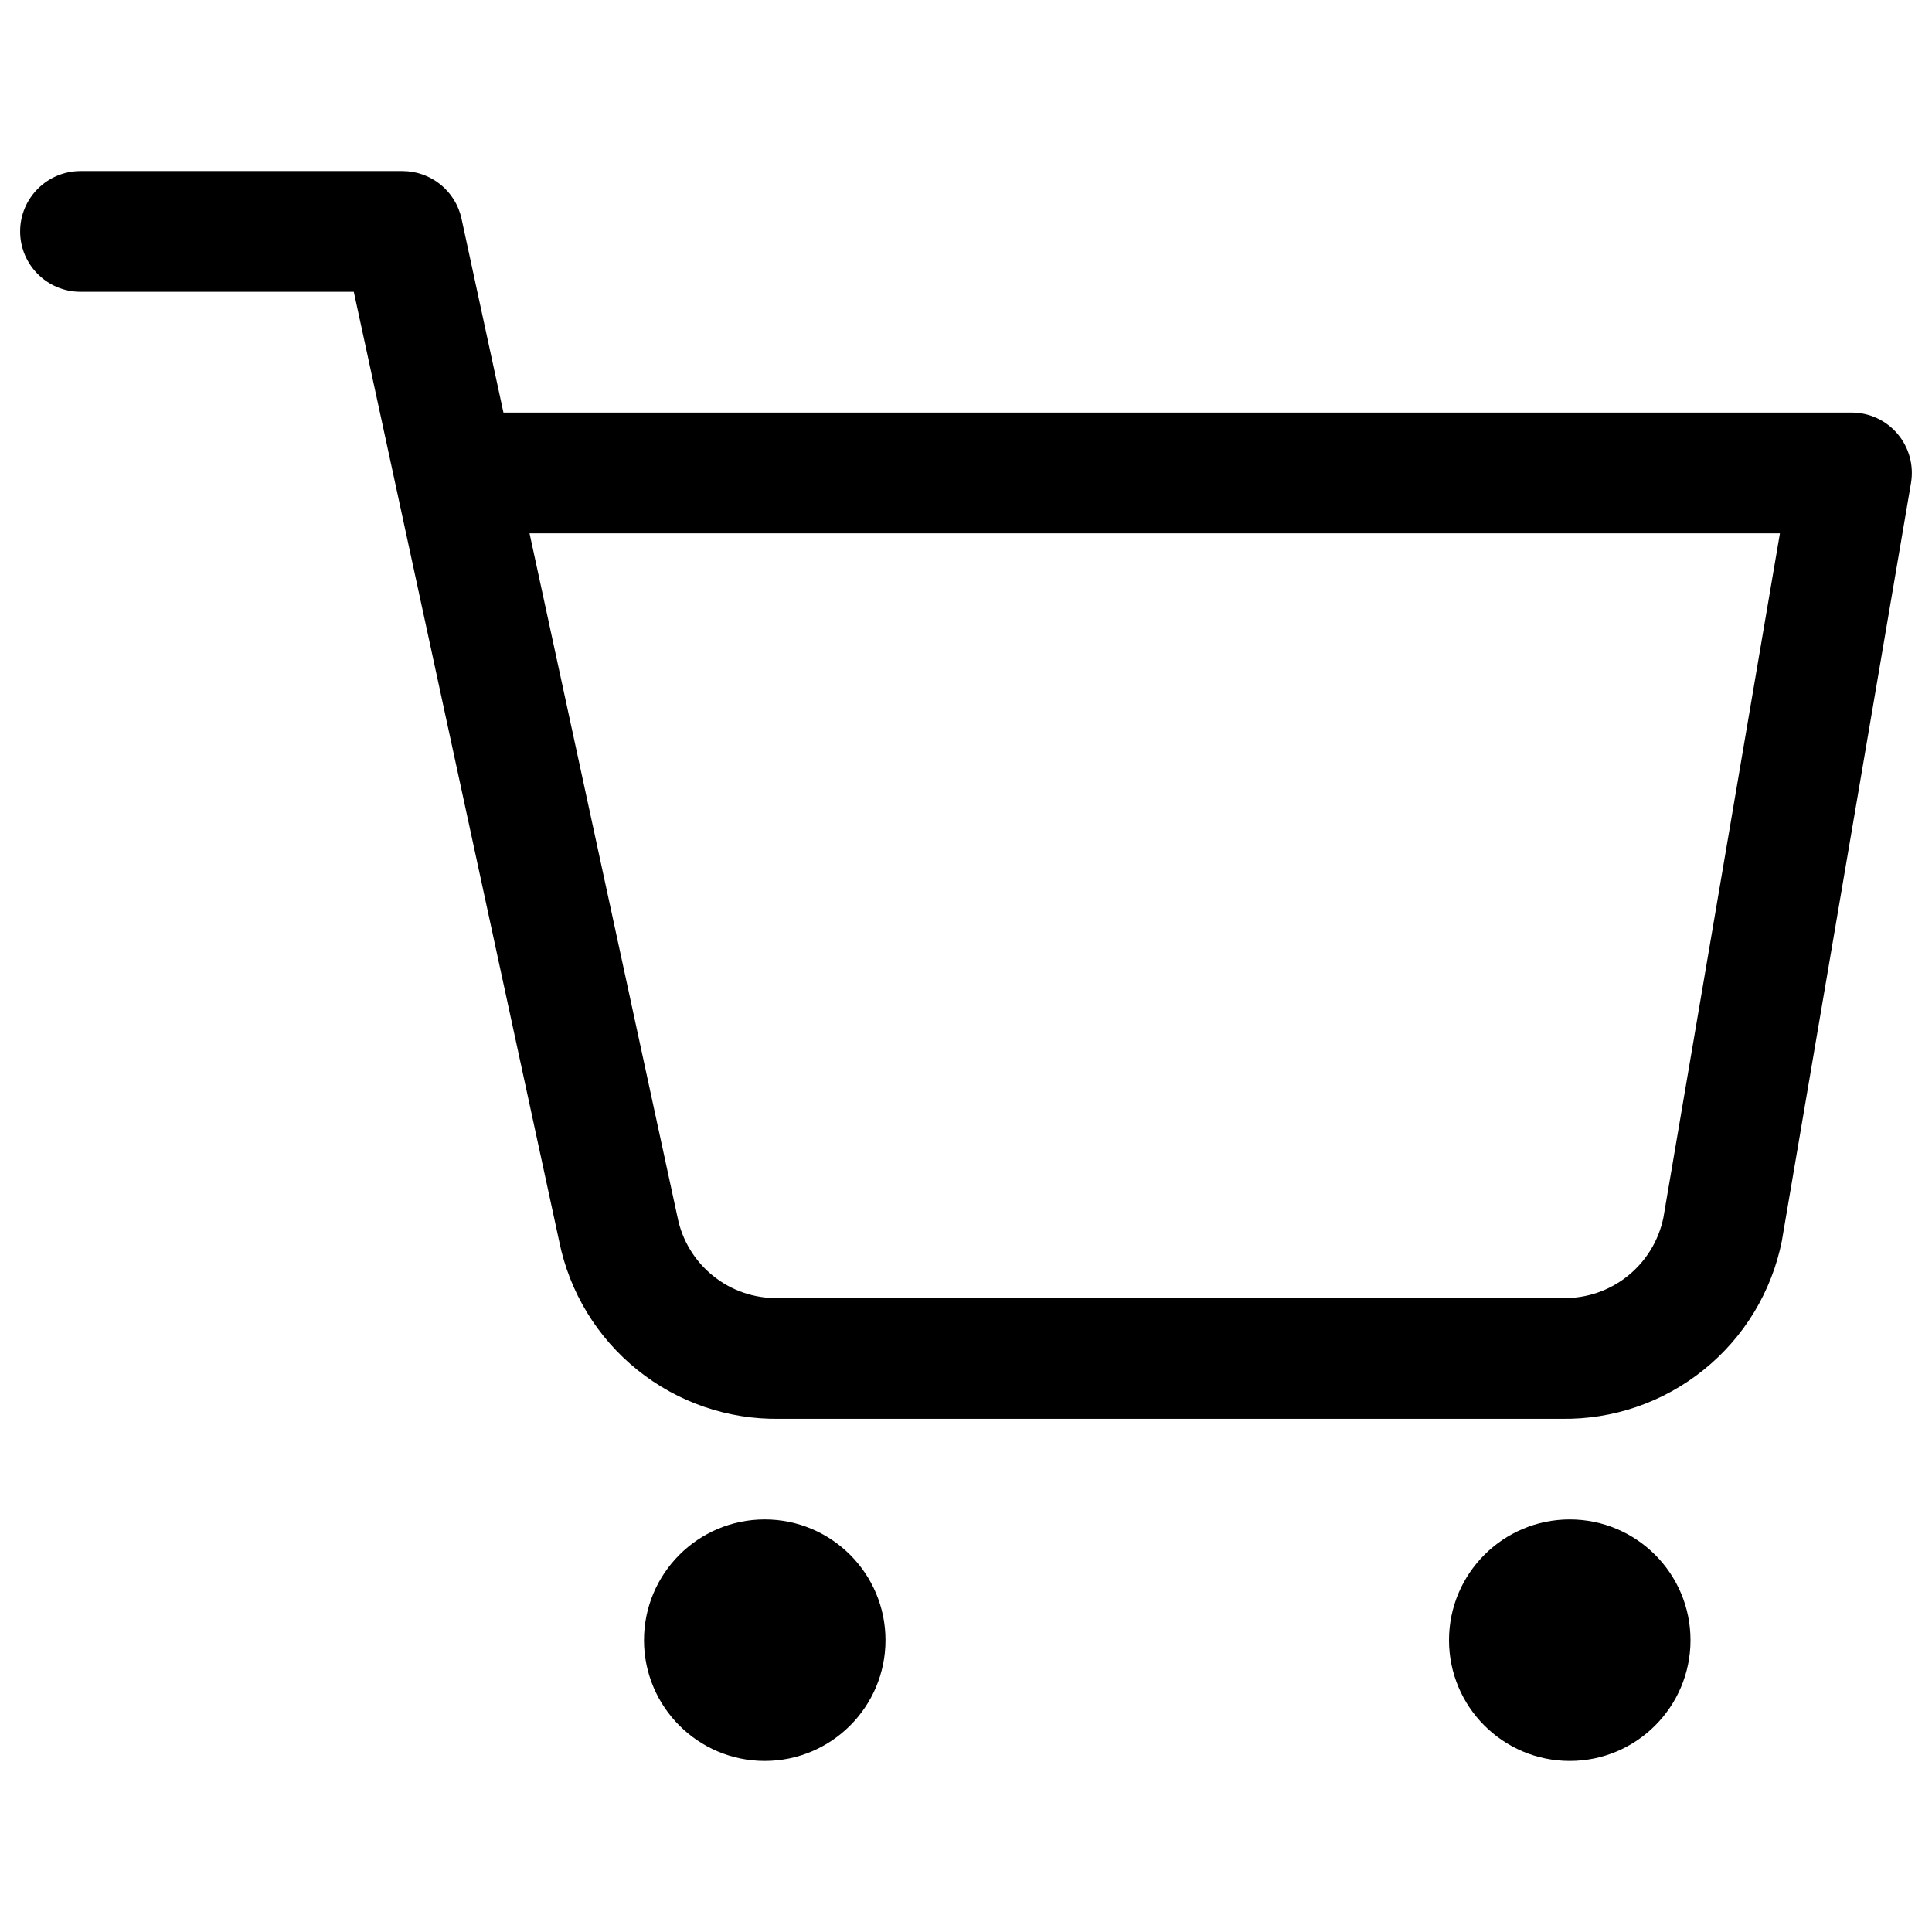
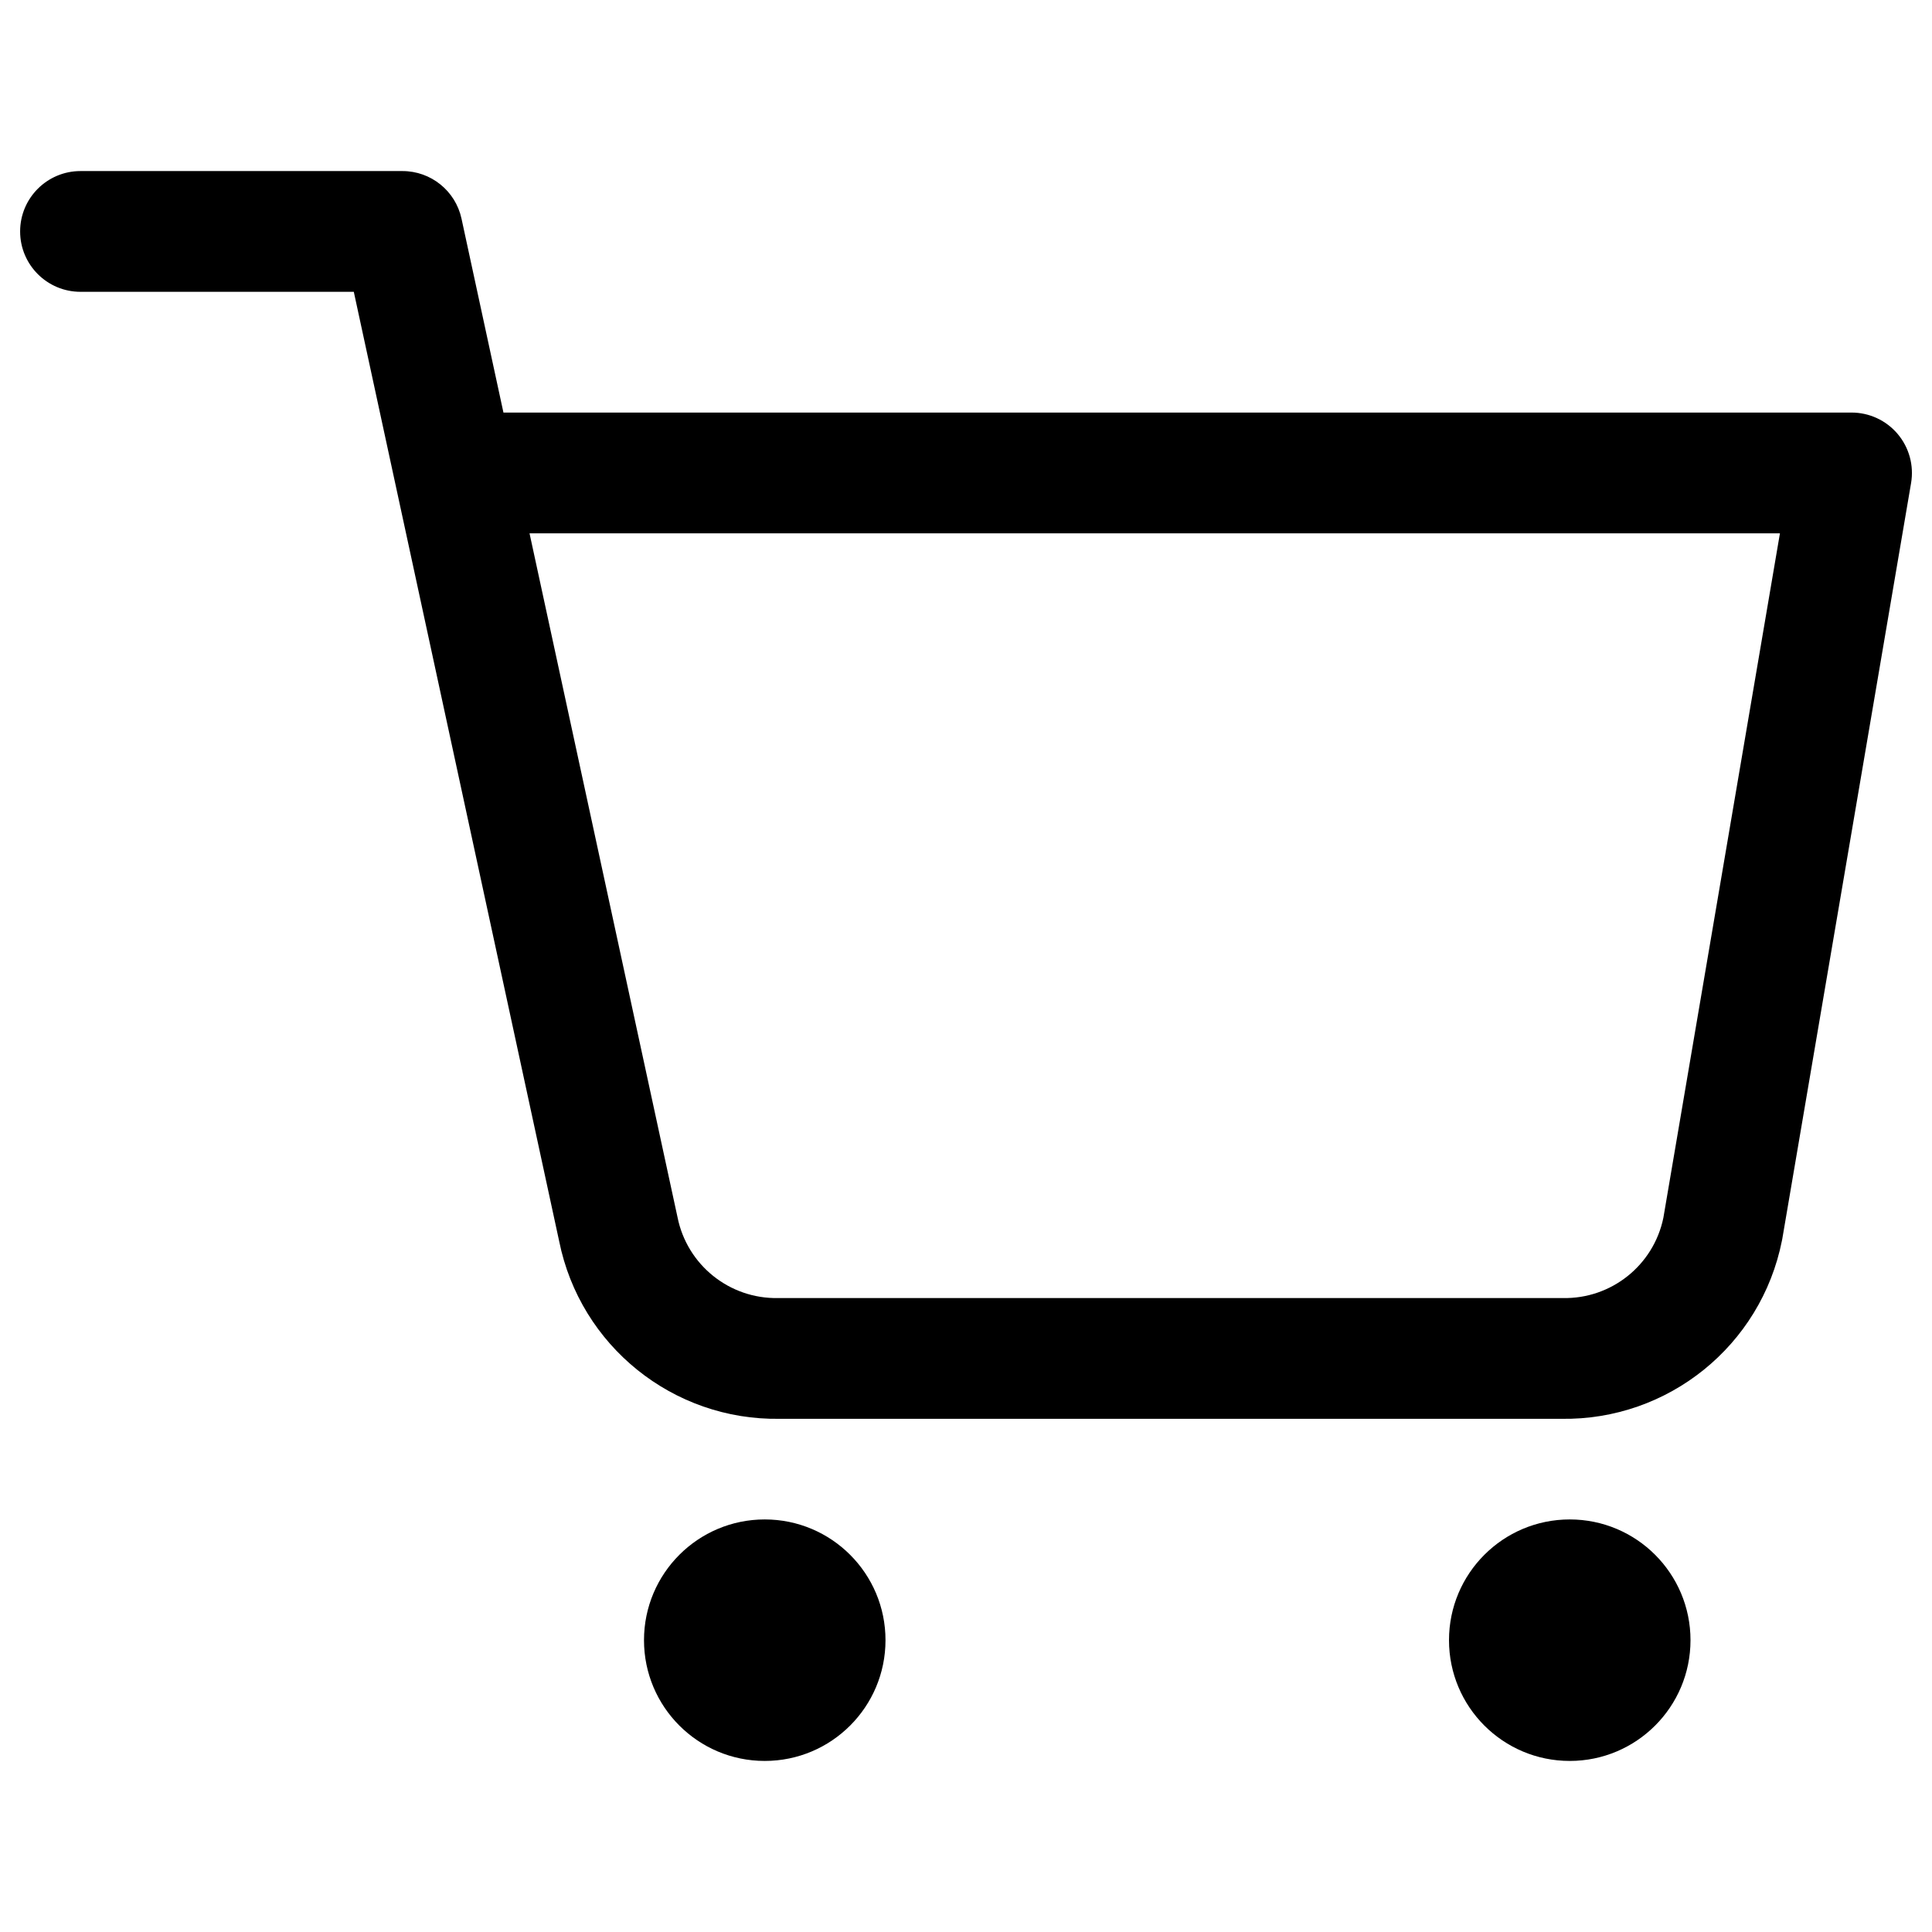
<svg xmlns="http://www.w3.org/2000/svg" viewBox="0 0 24 24" fill="currentColor" data-slot="icon">
-   <g clip-path="url(#clip0_2208_12276)">
-     <path d="M0.25 2.875C0.25 2.461 0.586 2.125 1 2.125H5C5.353 2.125 5.658 2.371 5.733 2.716L6.254 5.125H23C23.221 5.125 23.431 5.222 23.573 5.391C23.716 5.56 23.776 5.783 23.739 6.001L22.139 15.391L22.136 15.411C22.01 16.044 21.666 16.613 21.163 17.017C20.662 17.421 20.036 17.636 19.393 17.625H9.687C9.044 17.636 8.418 17.421 7.917 17.017C7.416 16.614 7.073 16.048 6.946 15.418L4.395 3.625H1C0.586 3.625 0.25 3.289 0.25 2.875ZM6.578 6.625L8.416 15.119C8.473 15.407 8.629 15.665 8.858 15.849C9.086 16.033 9.372 16.131 9.666 16.125L9.68 16.125H19.4L19.414 16.125C19.708 16.131 19.994 16.033 20.222 15.849C20.448 15.667 20.604 15.412 20.663 15.128L22.111 6.625H6.578Z" />
-     <path d="M11 20.375C11 21.203 10.328 21.875 9.5 21.875C8.672 21.875 8 21.203 8 20.375C8 19.547 8.672 18.875 9.5 18.875C10.328 18.875 11 19.547 11 20.375Z" />
-     <path d="M19.5 21.875C20.328 21.875 21 21.203 21 20.375C21 19.547 20.328 18.875 19.5 18.875C18.672 18.875 18 19.547 18 20.375C18 21.203 18.672 21.875 19.5 21.875Z" />
+   <g clip-path="url(#a)">
+     <path d="M.25 2.875a.75.75 0 0 1 .75-.75h4a.75.75 0 0 1 .733.591l.521 2.409H23a.75.75 0 0 1 .74.876l-1.6 9.39-.004.02a2.75 2.75 0 0 1-2.743 2.214H9.687a2.75 2.75 0 0 1-2.741-2.207L4.395 3.625H1a.75.75 0 0 1-.75-.75Zm6.328 3.75 1.838 8.494a1.25 1.25 0 0 0 1.25 1.006h9.748a1.25 1.25 0 0 0 1.249-.997l1.448-8.503H6.578Z" />
+     <path d="M11 20.375a1.5 1.5 0 1 1-3 0 1.5 1.5 0 0 1 3 0Z" />
+     <path d="M19.5 21.875a1.5 1.5 0 1 0 0-3 1.5 1.5 0 0 0 0 3Z" />
  </g>
  <defs>
-     <clipPath id="clip0_2208_12276">
+     <clipPath id="a">
      <rect width="24" height="24" />
    </clipPath>
  </defs>
</svg>
